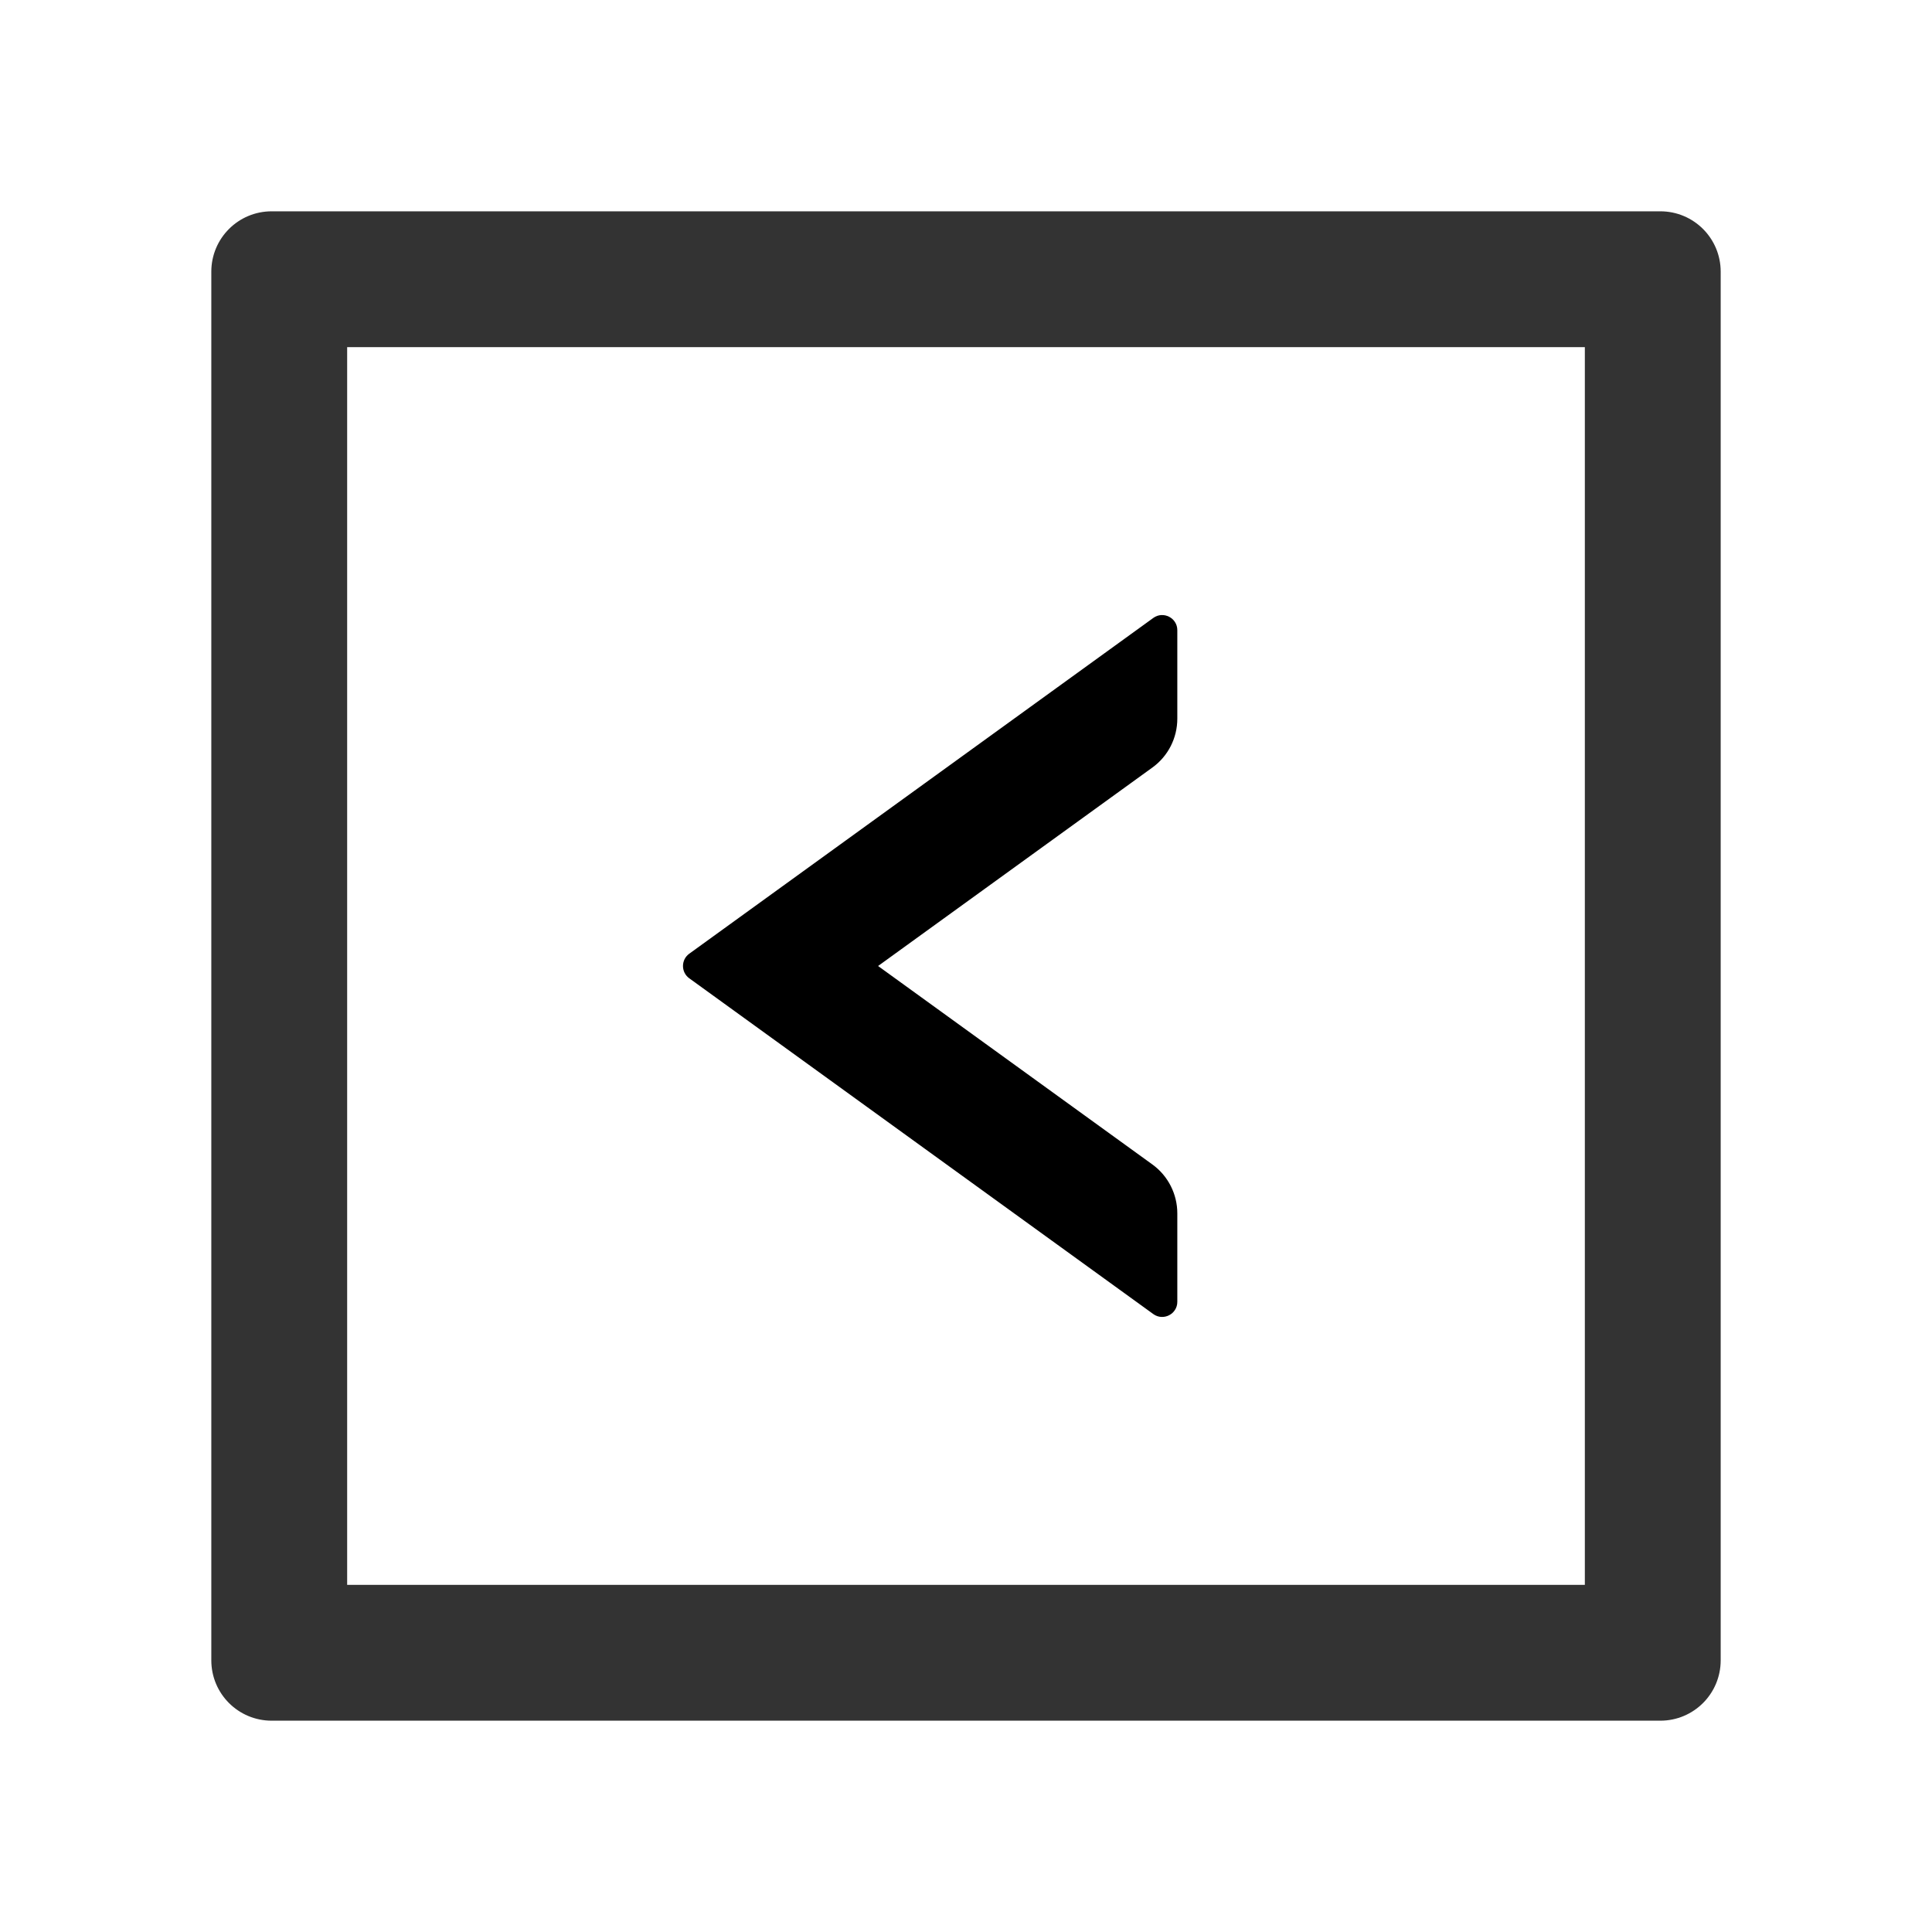
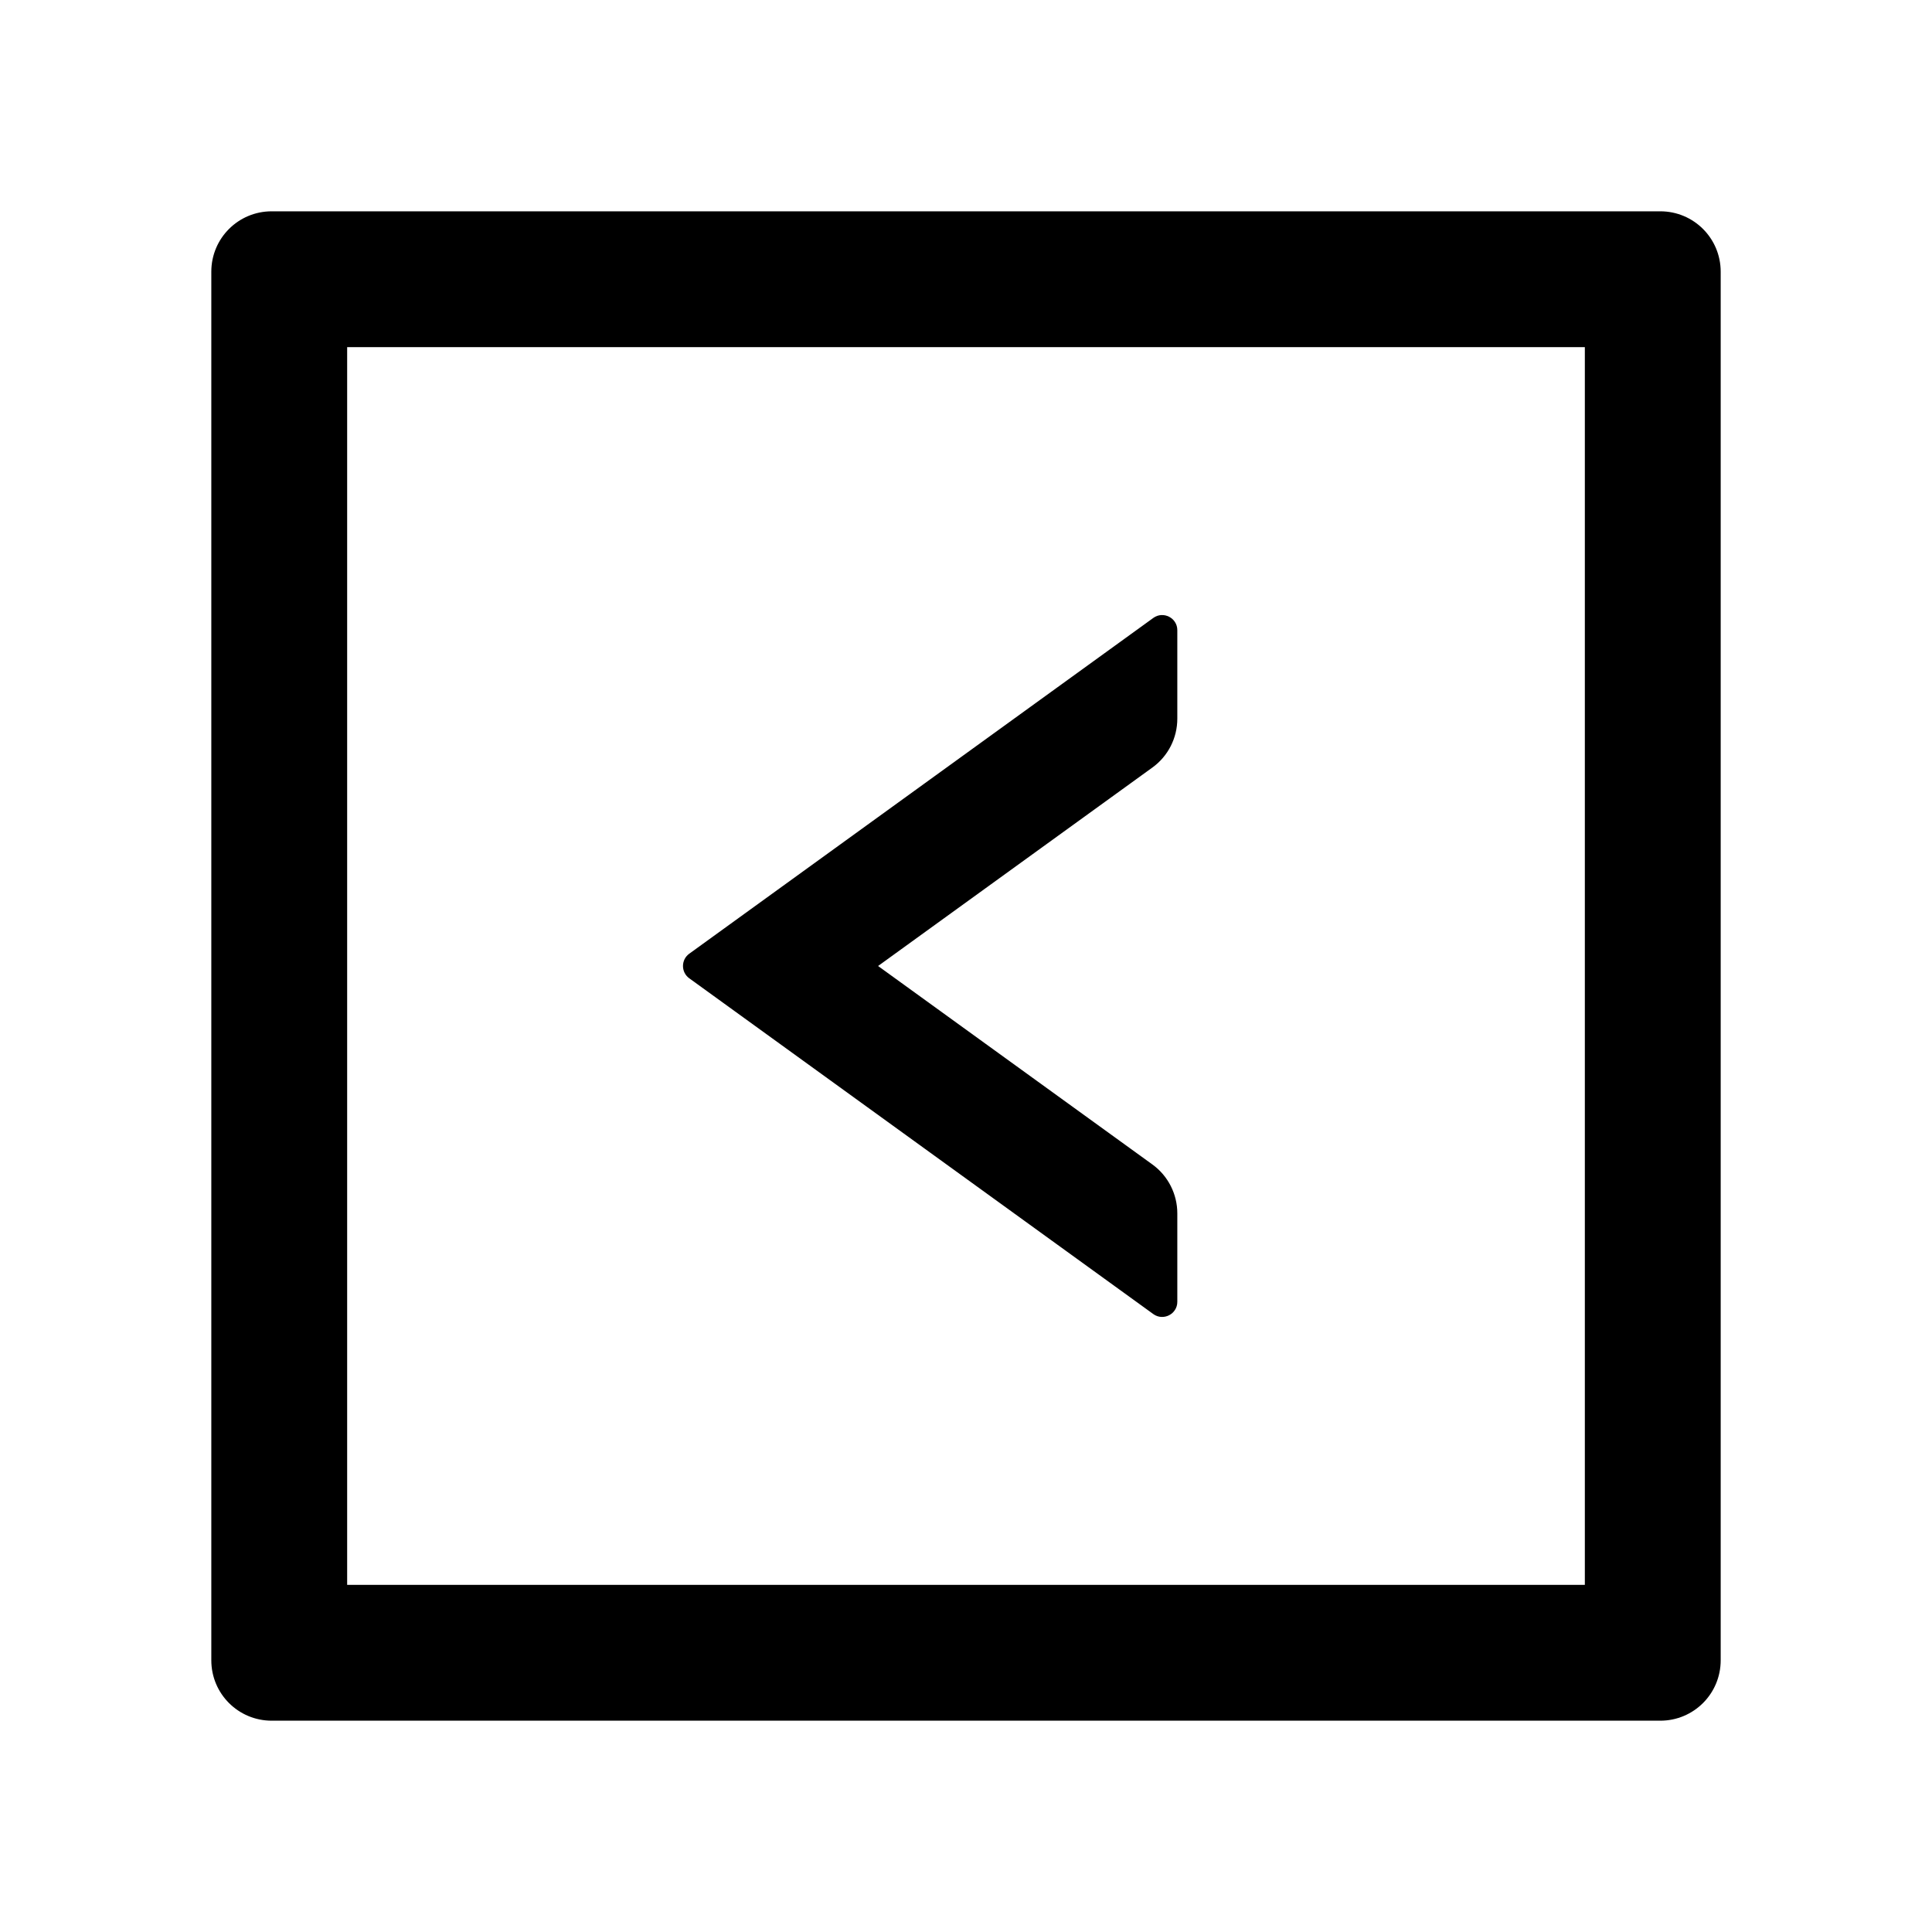
<svg xmlns="http://www.w3.org/2000/svg" class="icon" width="200px" height="200.00px" viewBox="0 0 1024 1024" version="1.1">
  <path d="M365.3 518.5l246 178c5.3 3.8 12.7 0 12.7-6.5v-46.9c0-10.2-4.9-19.9-13.2-25.9L465.4 512l145.4-105.2c8.3-6 13.2-15.6 13.2-25.9V334c0-6.5-7.4-10.3-12.7-6.5l-246 178c-4.4 3.2-4.4 9.8 0 13z" />
-   <path fill="#333333" d="M880 112H144c-17.7 0-32 14.3-32 32v736c0 17.7 14.3 32 32 32h736c17.7 0 32-14.3 32-32V144c0-17.7-14.3-32-32-32z m-40 728H184V184h656v656z" />
+   <path d="M880 112H144c-17.7 0-32 14.3-32 32v736c0 17.7 14.3 32 32 32h736c17.7 0 32-14.3 32-32V144c0-17.7-14.3-32-32-32z m-40 728H184V184h656v656z" />
</svg>
